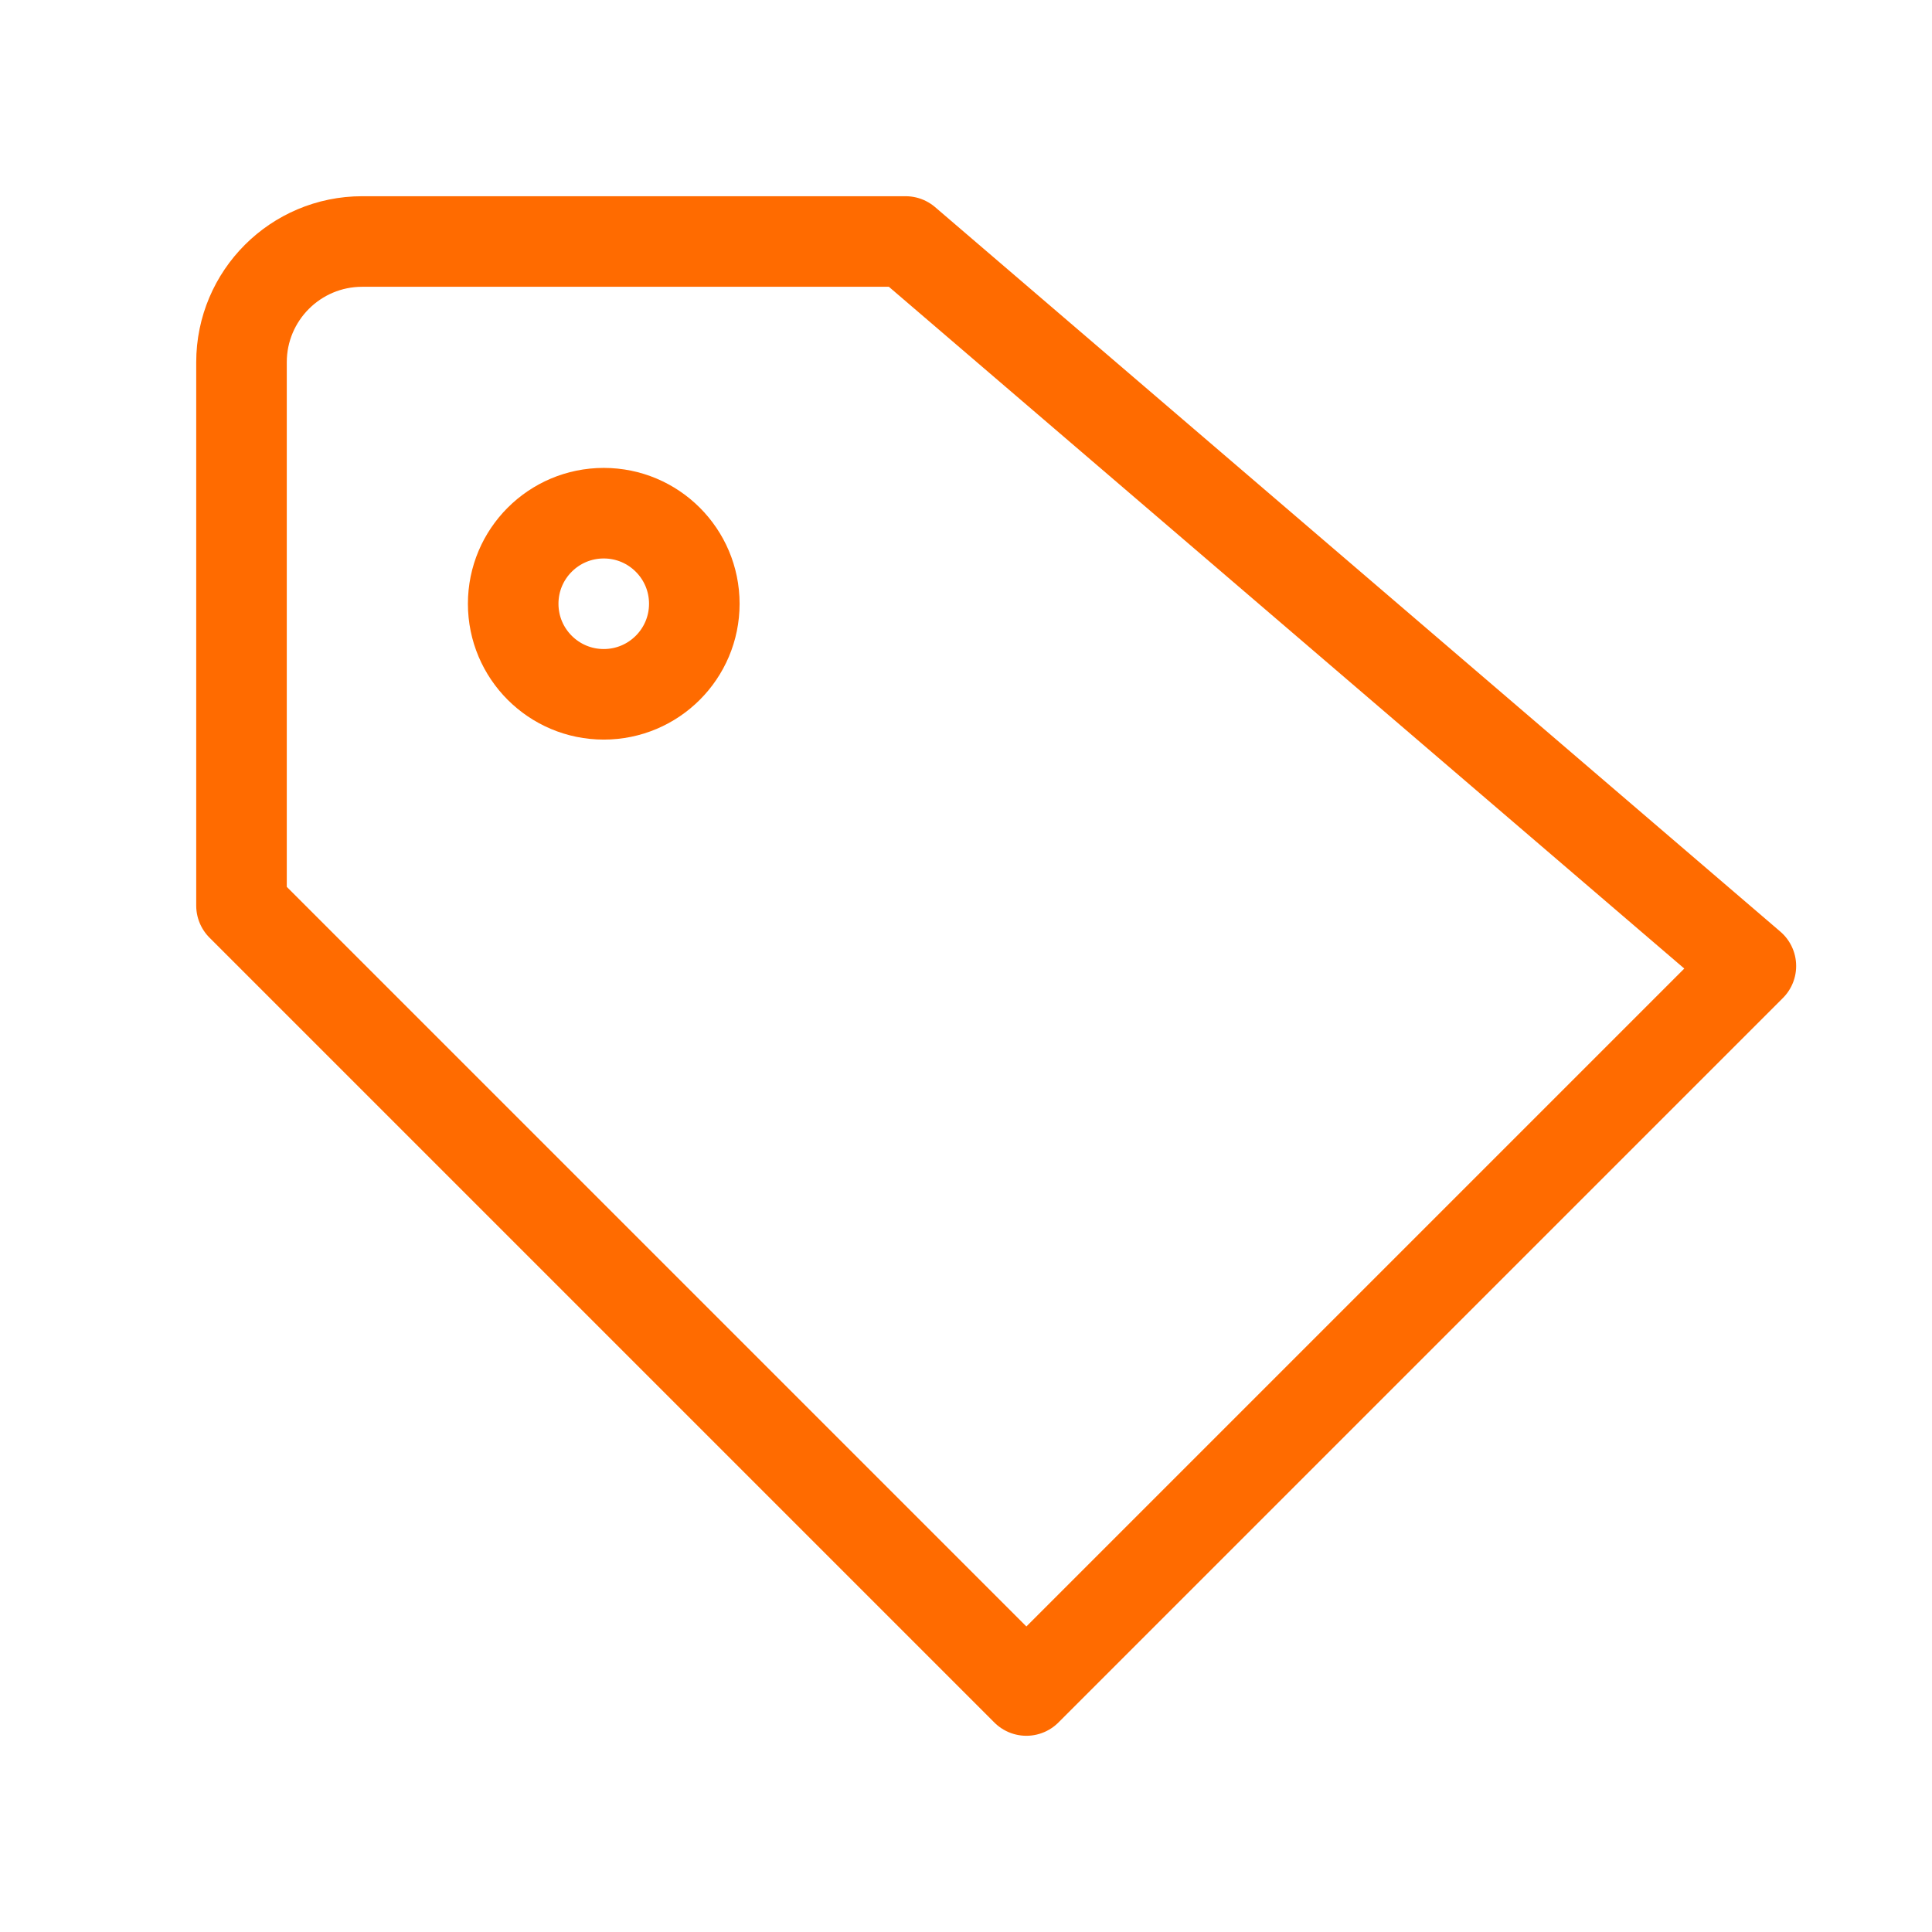
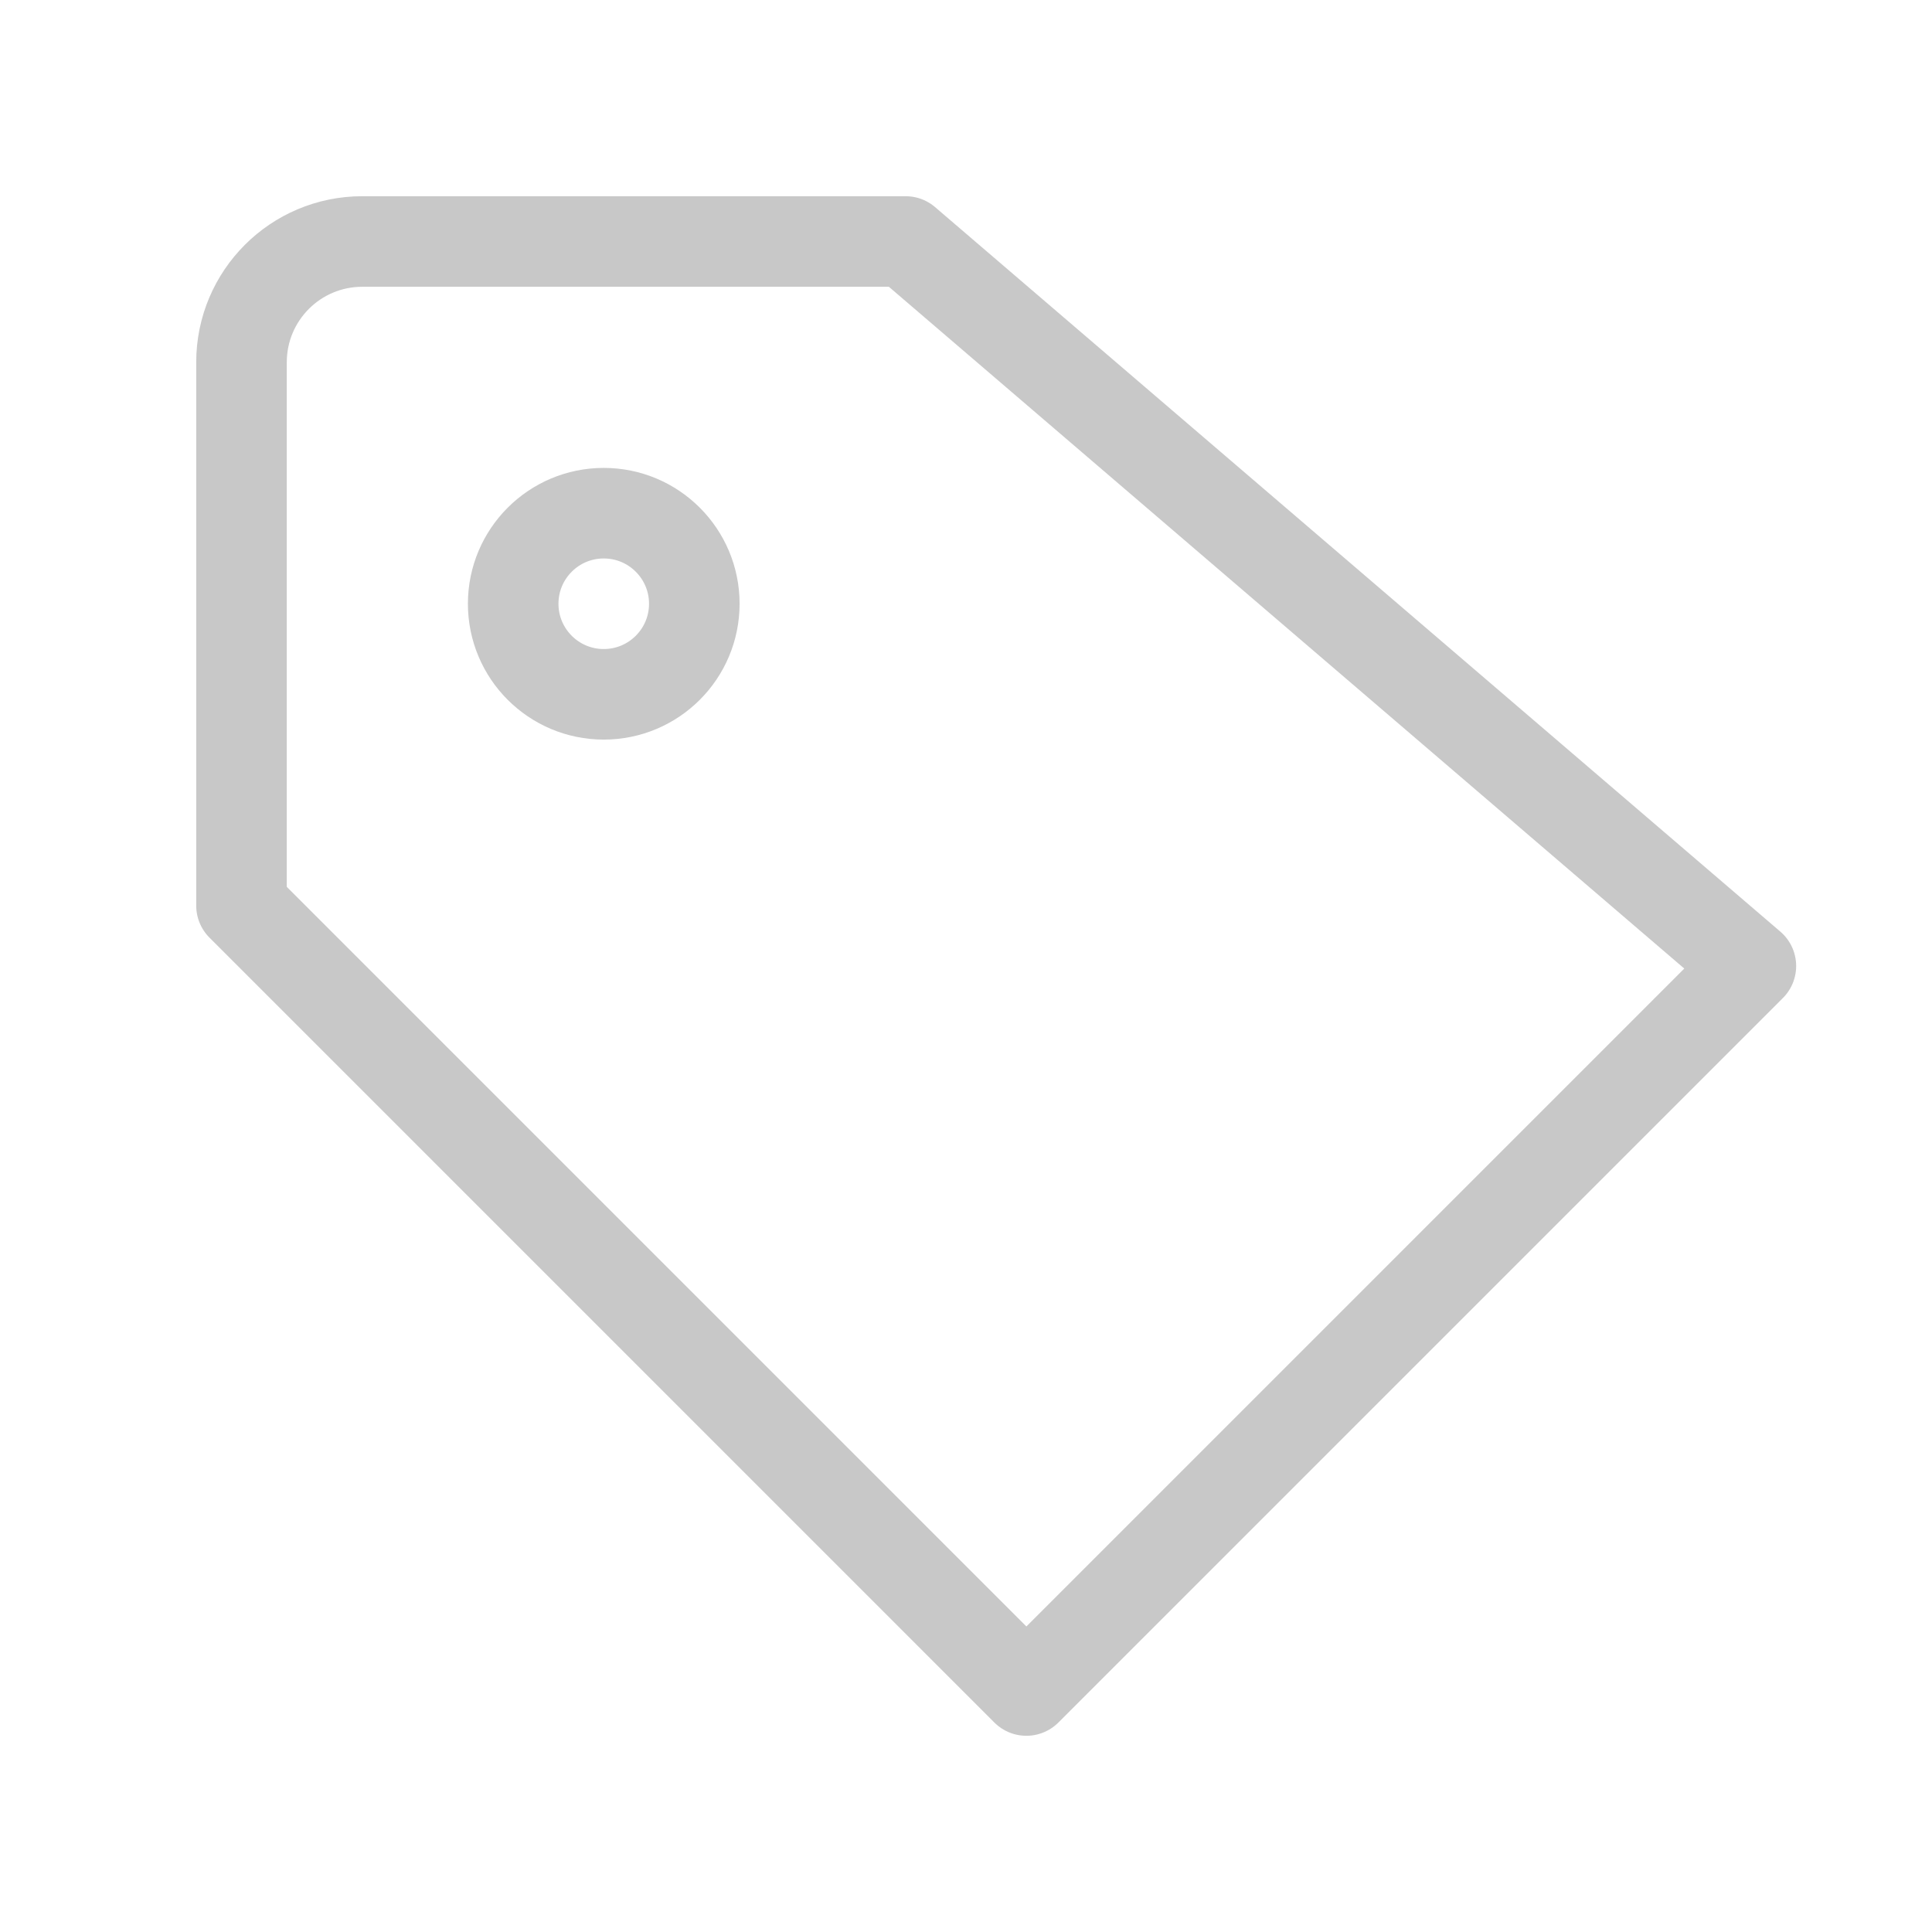
- <svg xmlns="http://www.w3.org/2000/svg" viewBox="0 0 64 64" width="64" height="64" fill="none" stroke="#ff6b00" stroke-width="3" stroke-linecap="round" stroke-linejoin="round">
+ <svg xmlns="http://www.w3.org/2000/svg" viewBox="0 0 64 64" width="64" height="64" fill="none" stroke="#c8c8c8" stroke-width="3" stroke-linecap="round" stroke-linejoin="round">
  <path d="M30 8H12a4 4 0 00-4 4v18l26 26 24-24z" />
  <circle cx="20" cy="20" r="3" />
</svg>
